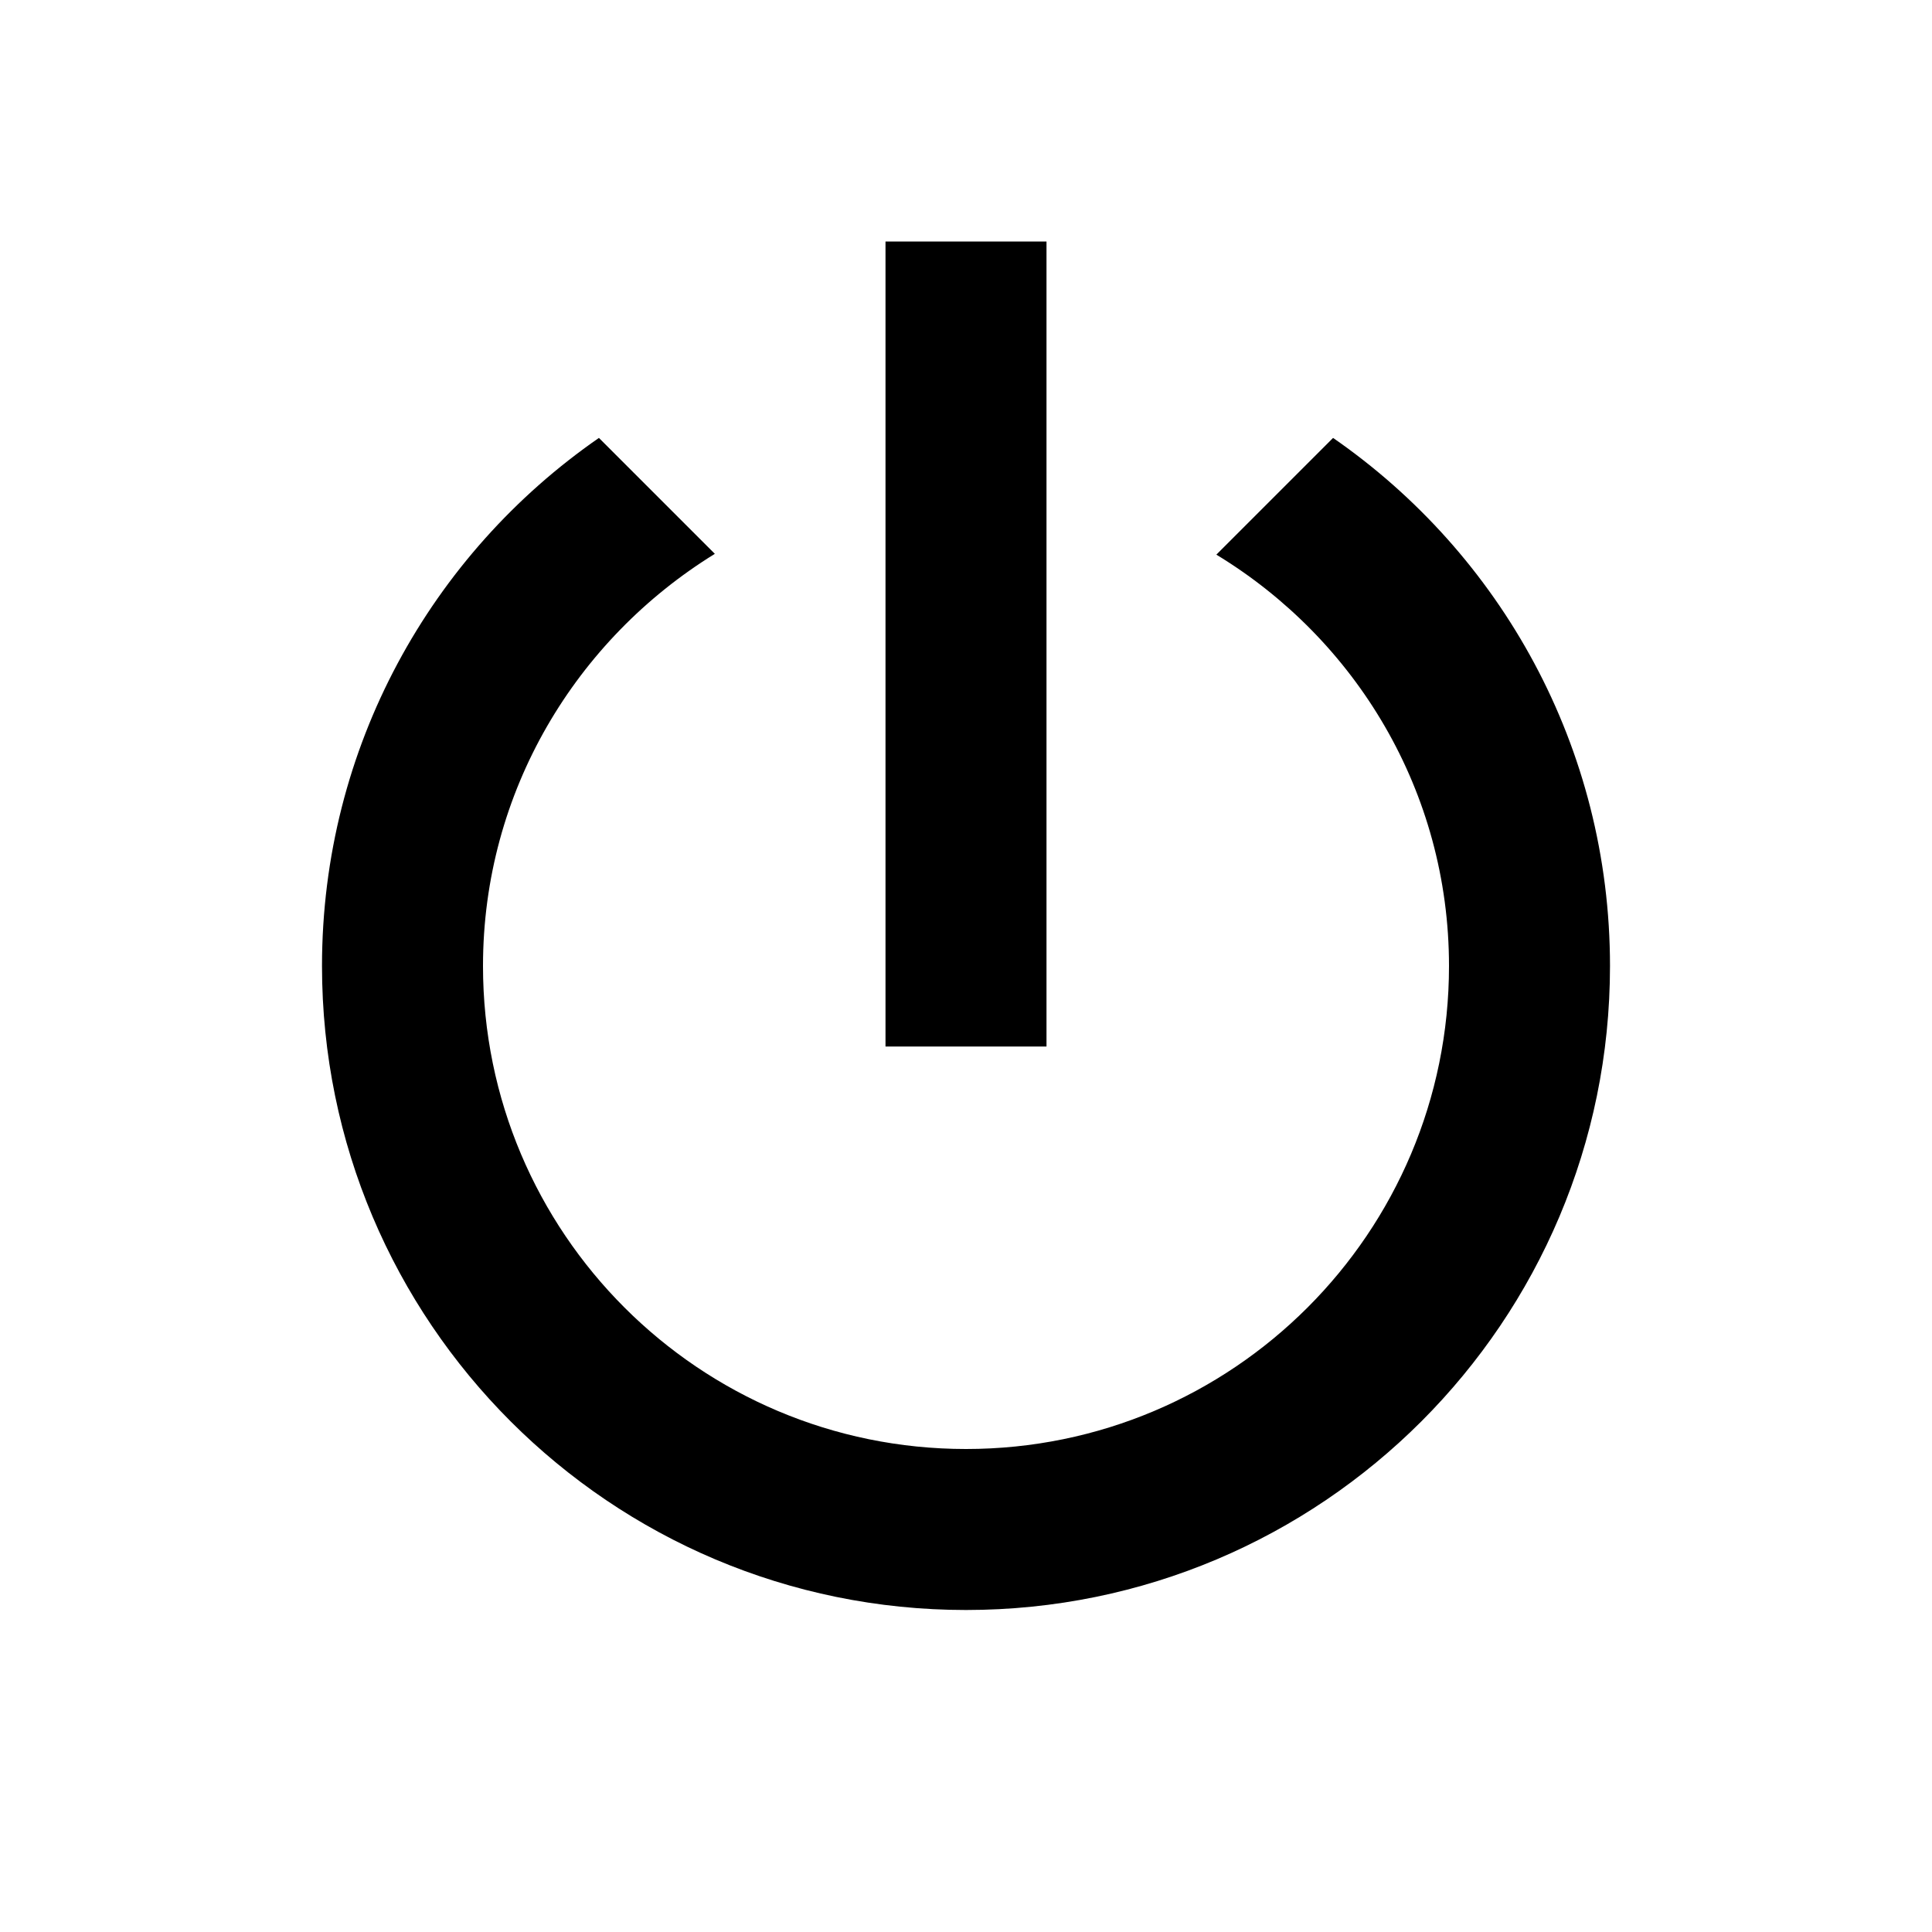
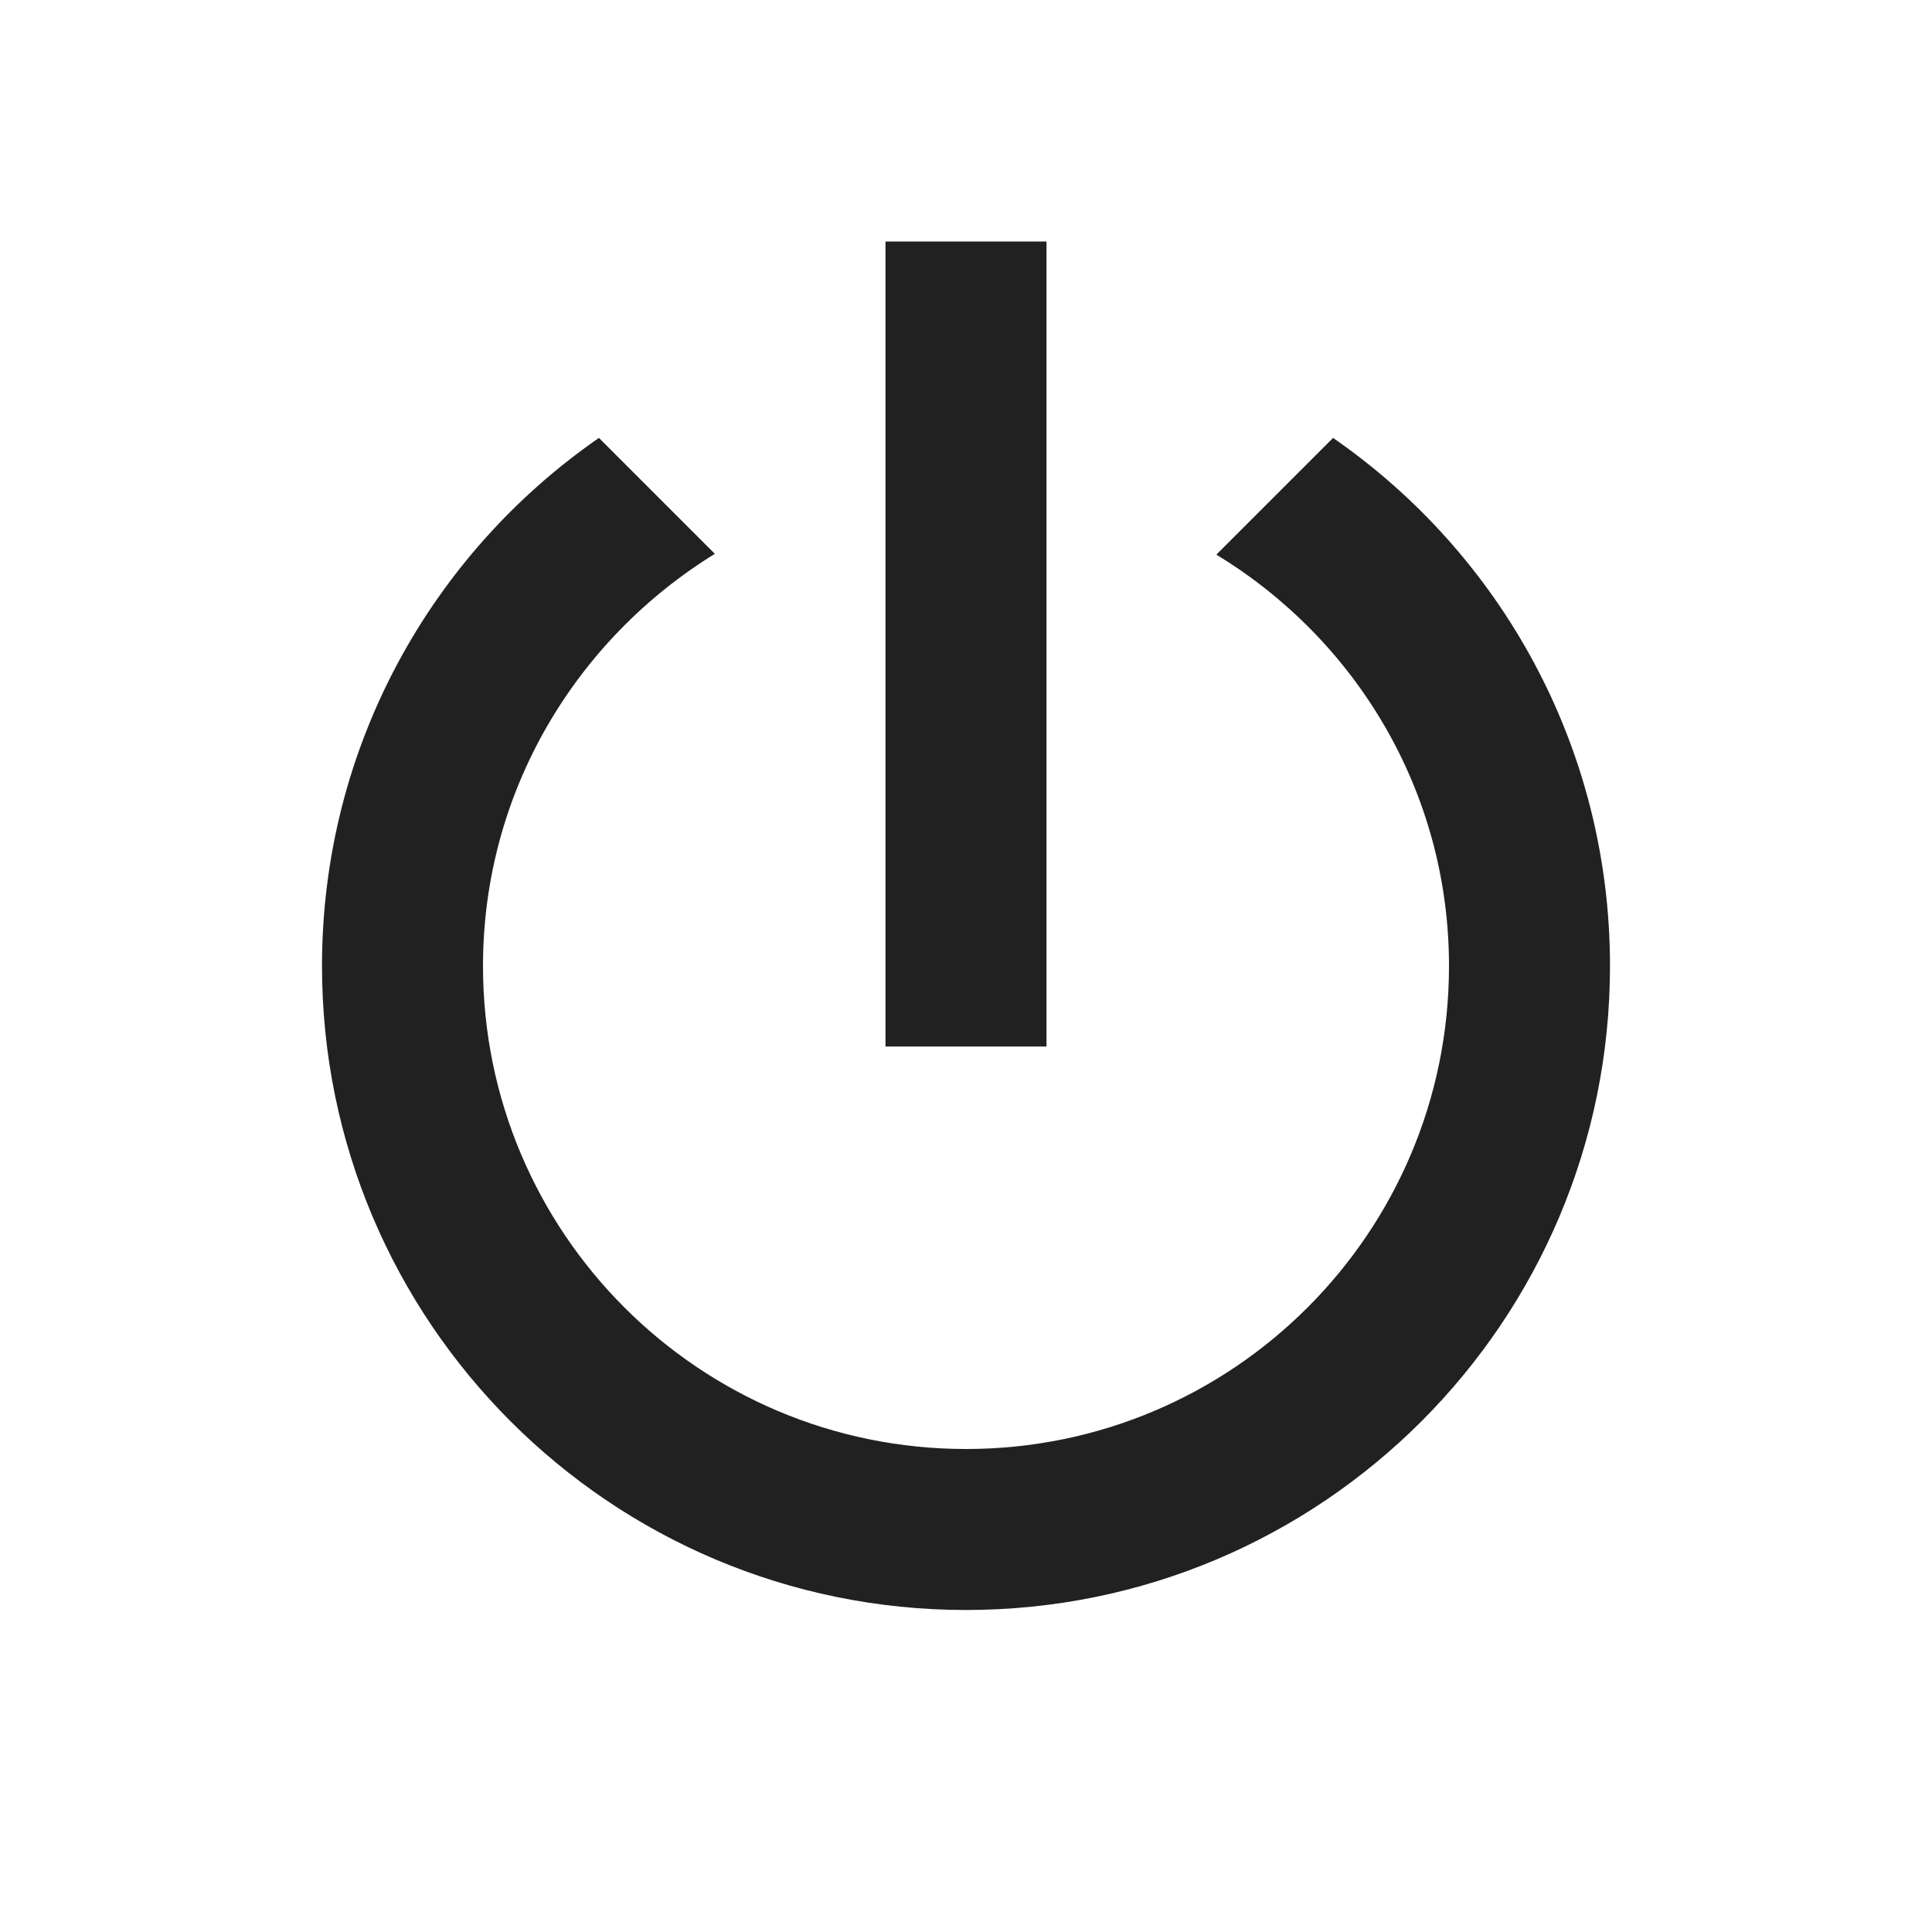
<svg xmlns="http://www.w3.org/2000/svg" version="1.1" width="24" height="24" viewBox="0 0 24 24">
-   <path d="M16.56,5.44L15.11,6.89C16.84,7.94 18,9.83 18,12A6,6 0 0,1 12,18A6,6 0 0,1 6,12C6,9.83 7.16,7.94 8.88,6.88L7.44,5.44C5.36,6.88 4,9.28 4,12A8,8 0 0,0 12,20A8,8 0 0,0 20,12C20,9.28 18.64,6.88 16.56,5.44M13,3H11V13H13" />
+   <path d="M16.56,5.44L15.11,6.89C16.84,7.94 18,9.83 18,12A6,6 0 0,1 12,18A6,6 0 0,1 6,12C6,9.83 7.16,7.94 8.88,6.88L7.44,5.44C5.36,6.88 4,9.28 4,12A8,8 0 0,0 12,20A8,8 0 0,0 20,12C20,9.28 18.64,6.88 16.56,5.44M13,3H11V13H13" fill="#212121" />
</svg>
